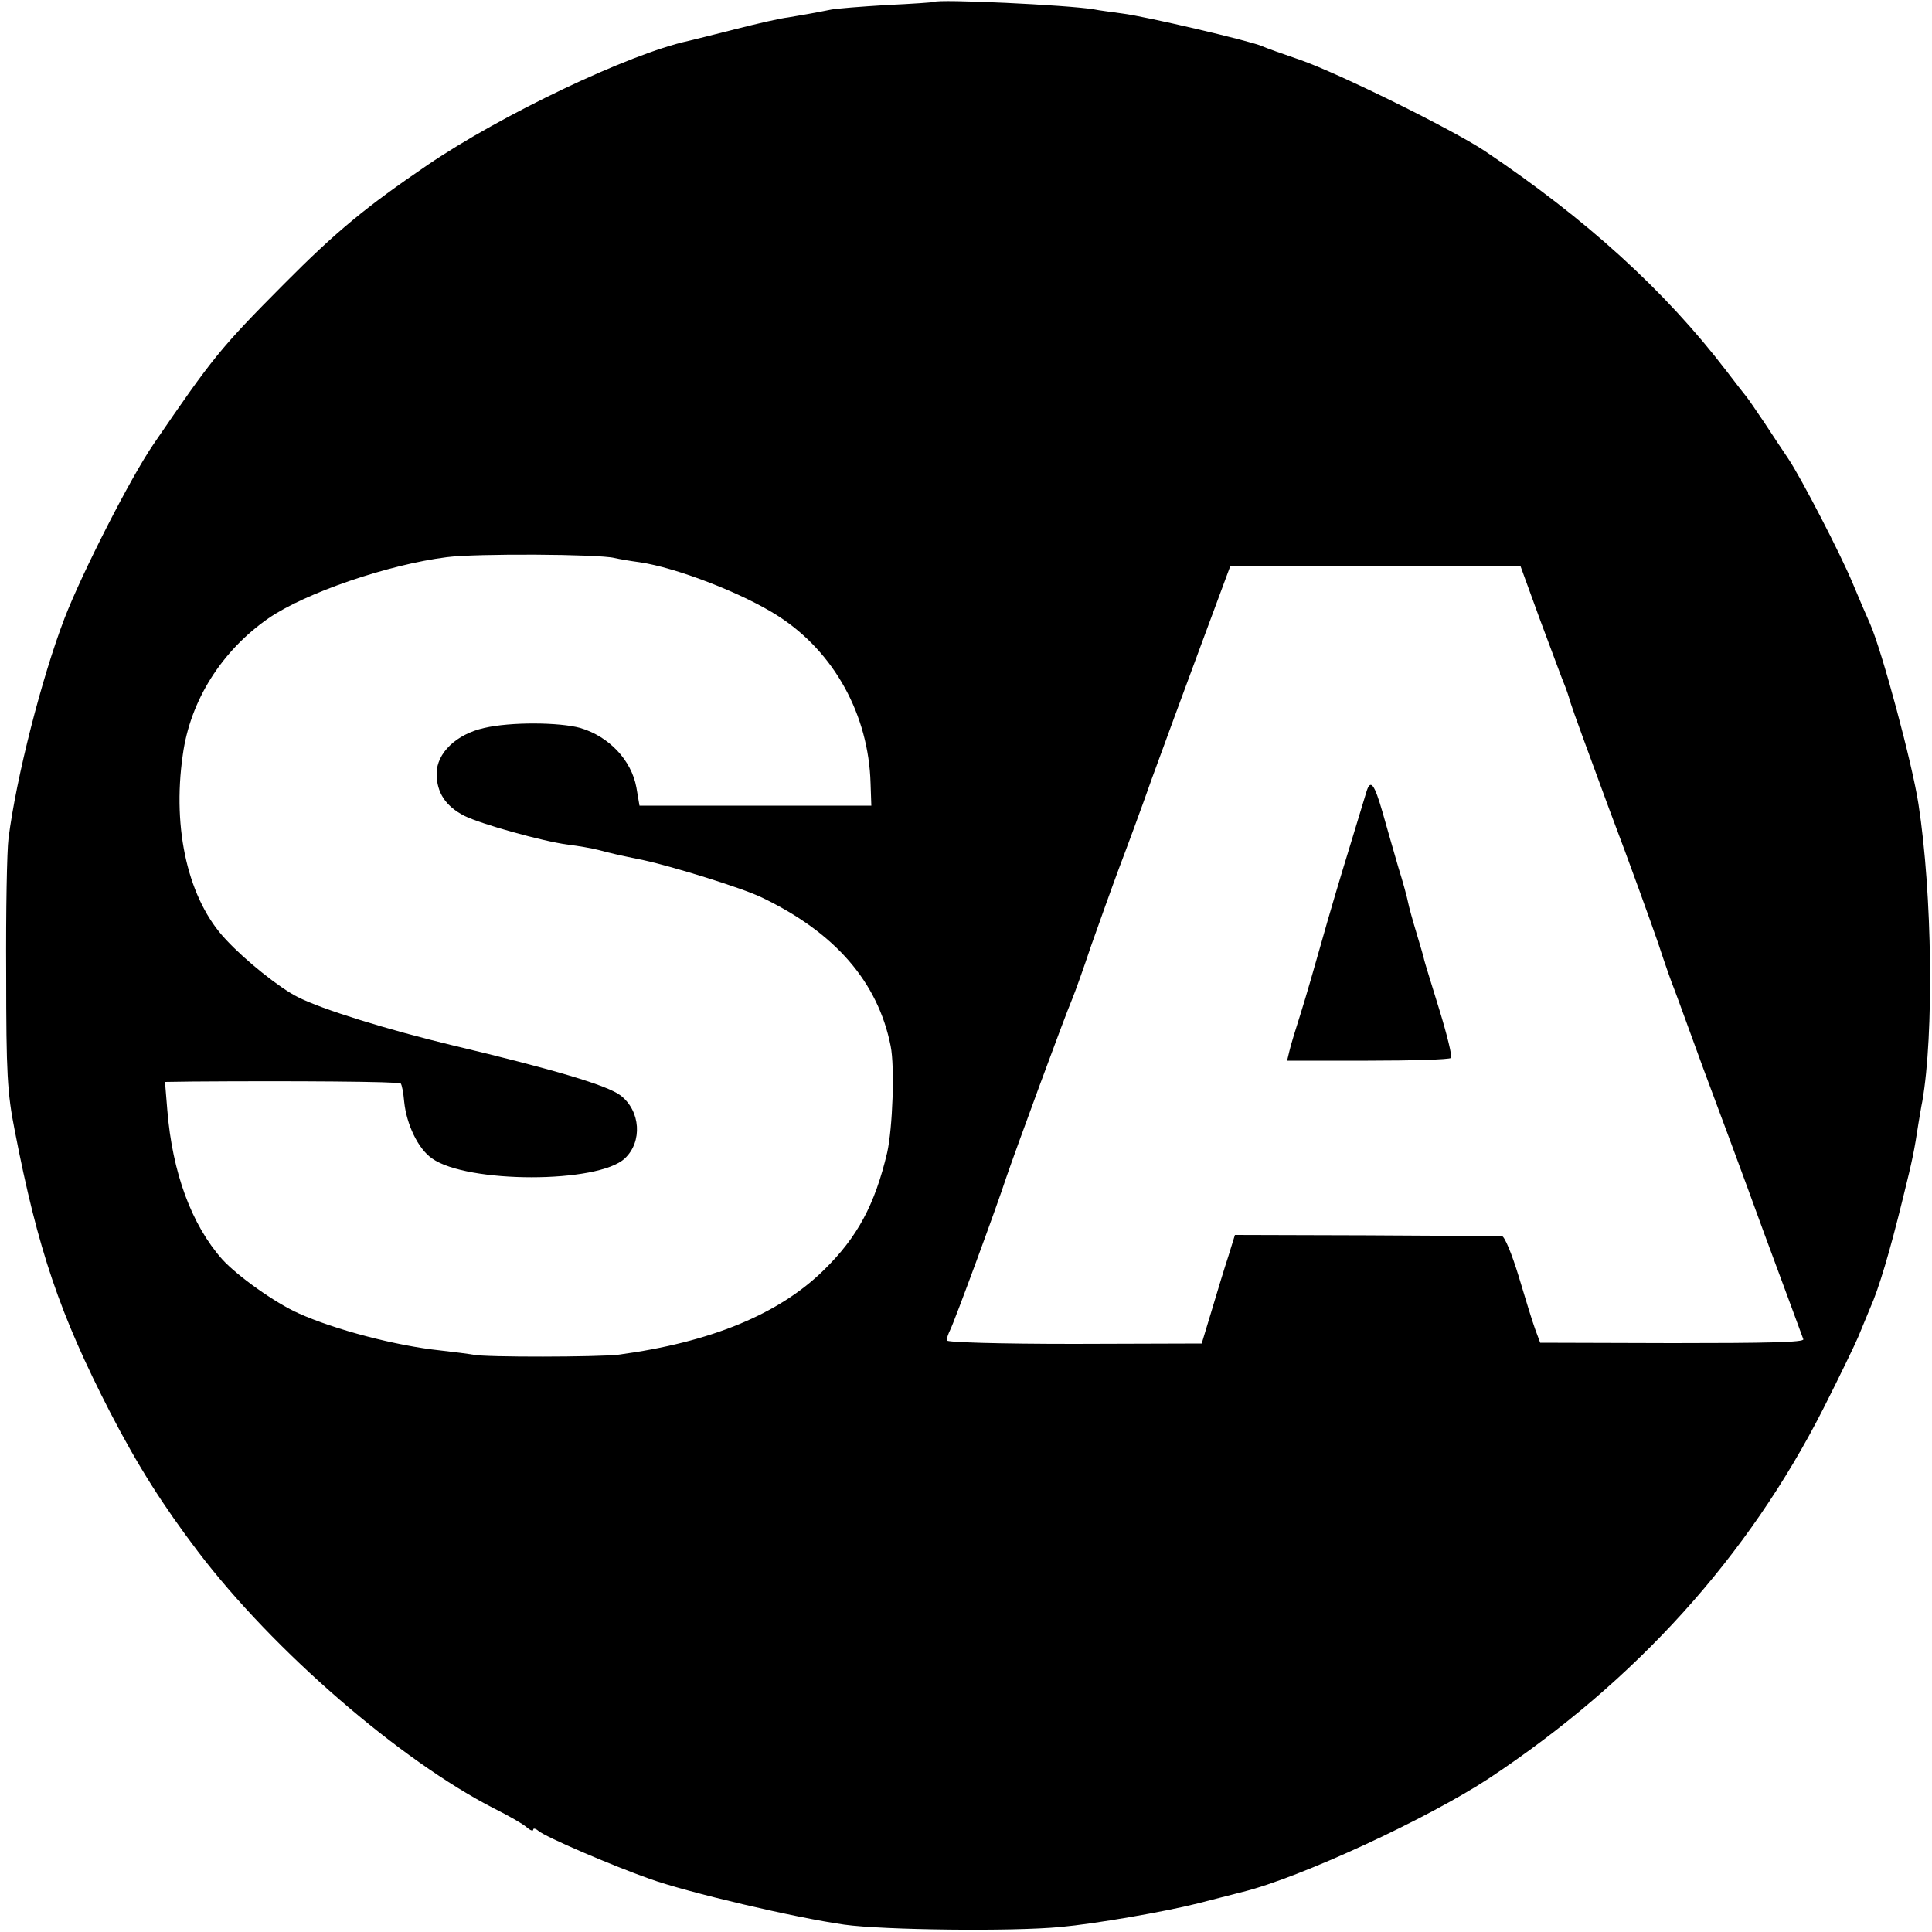
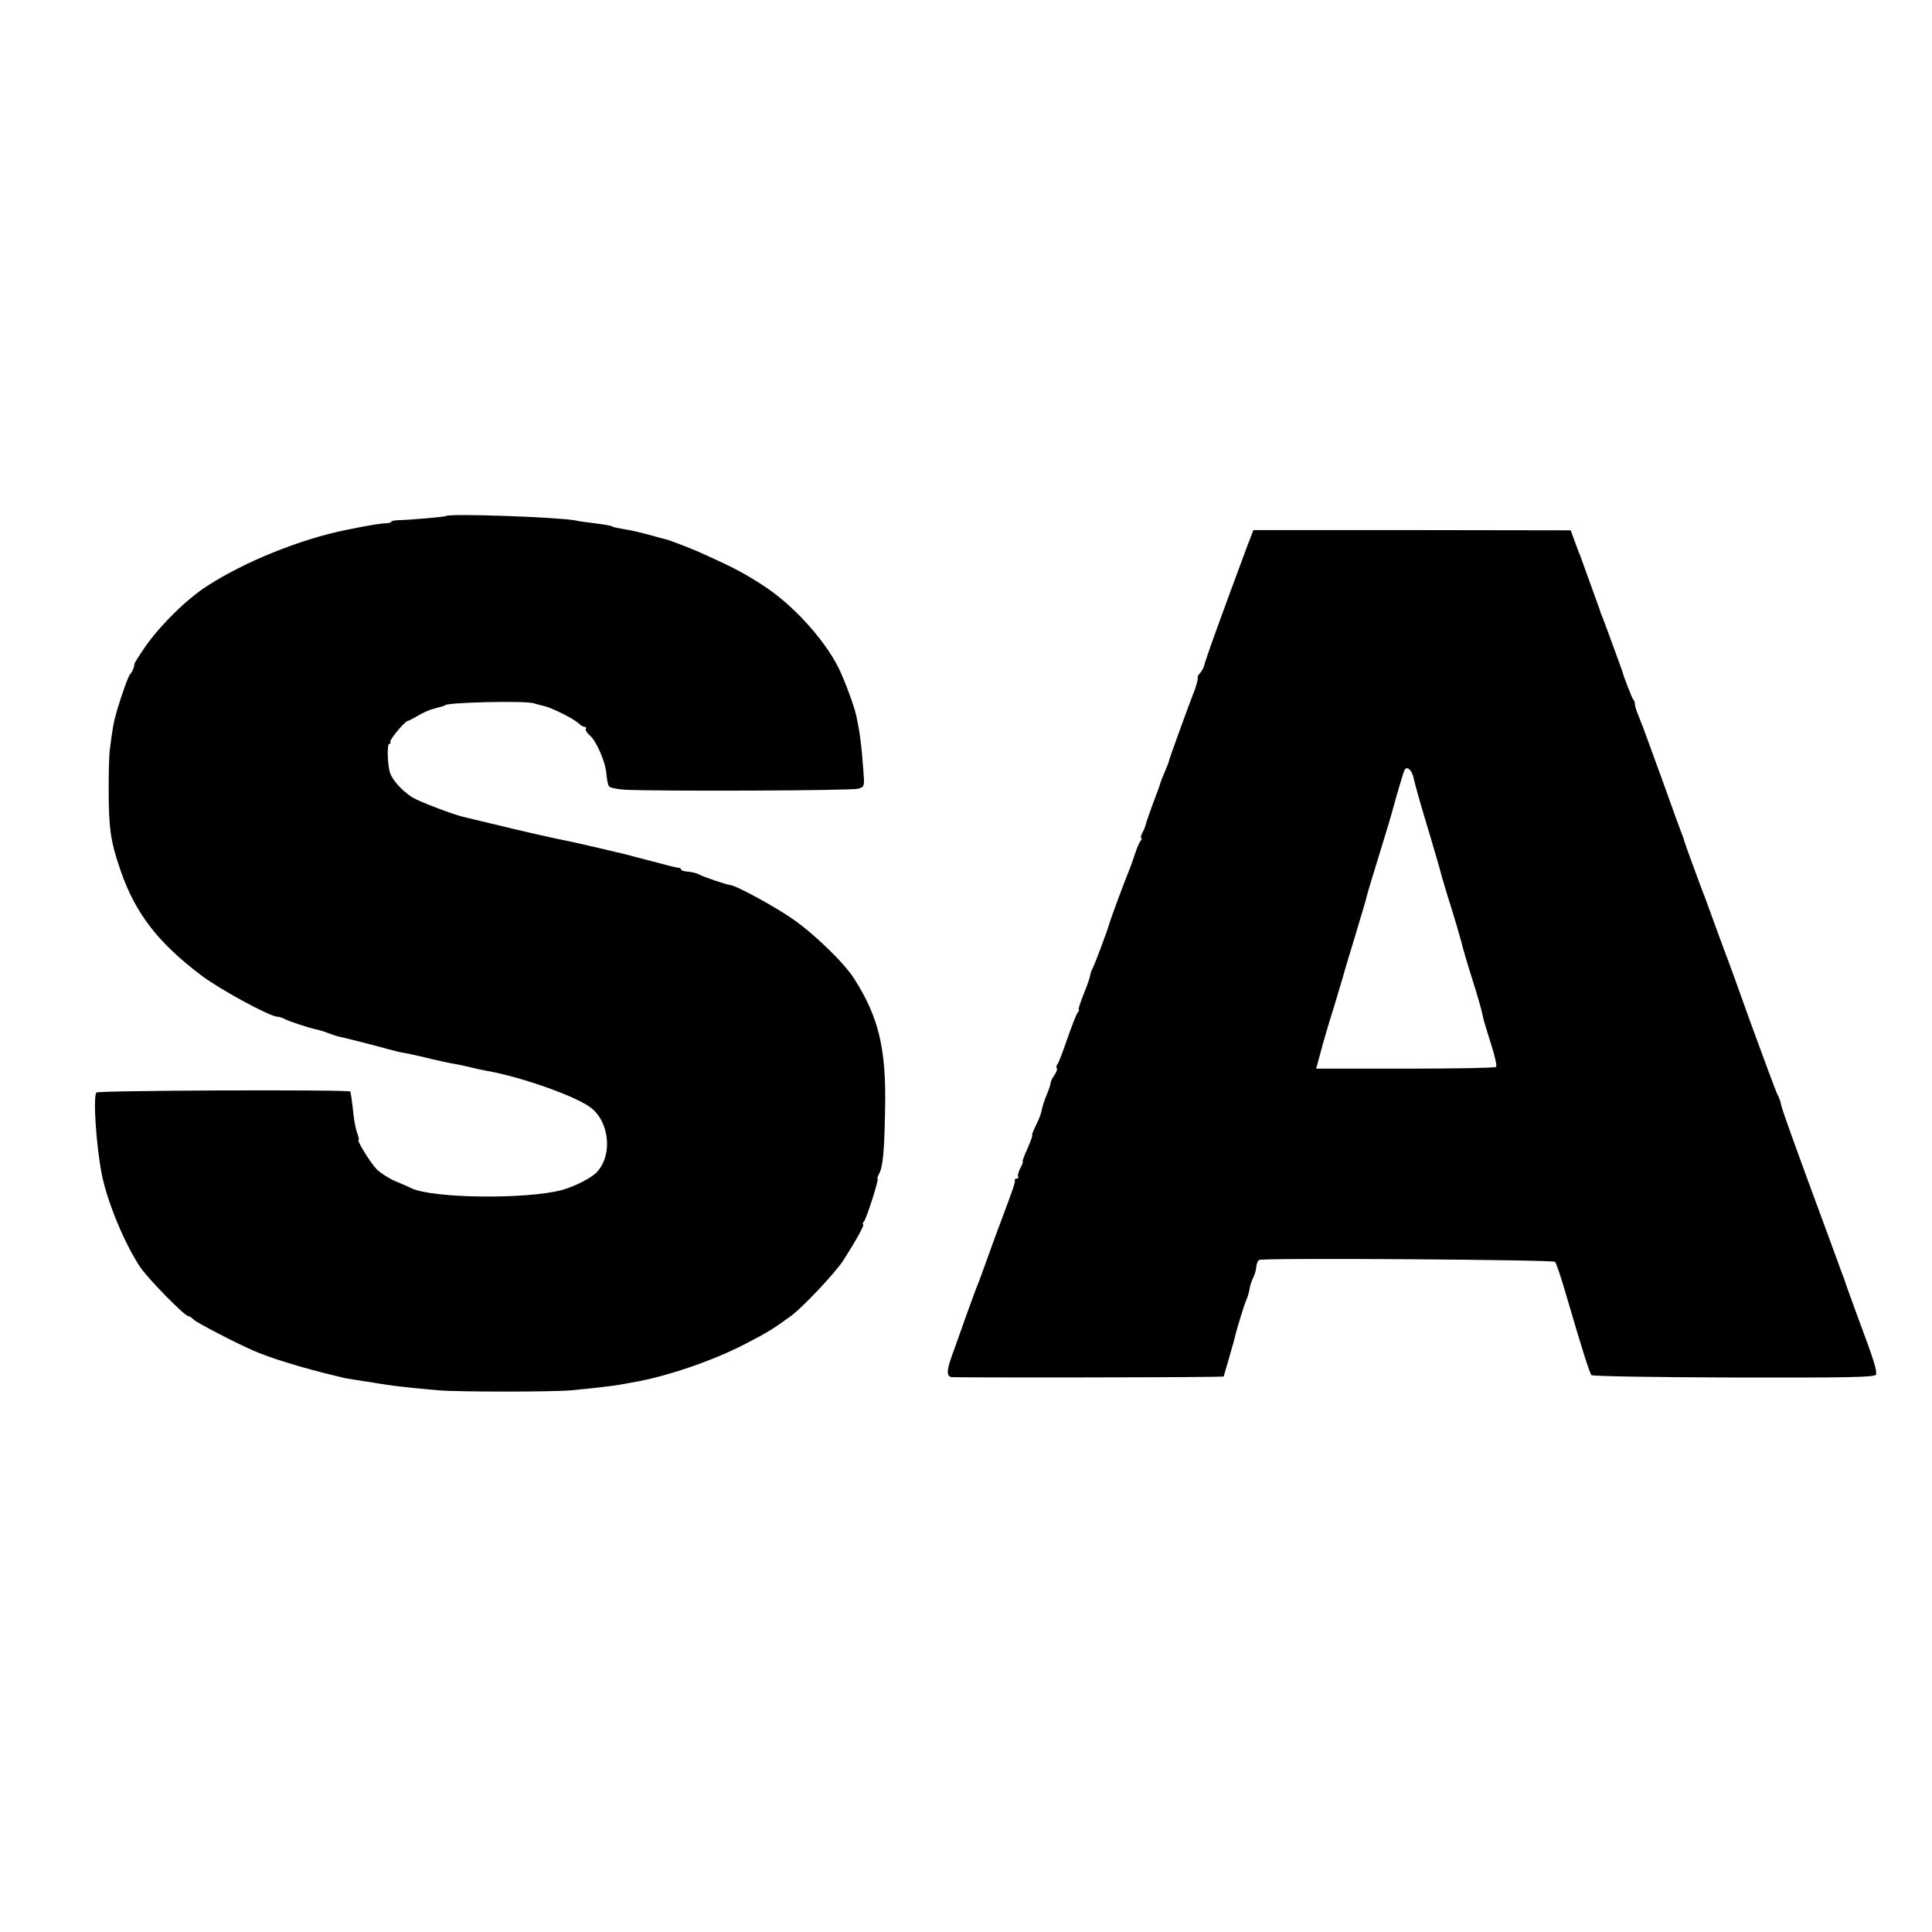
- <svg xmlns="http://www.w3.org/2000/svg" version="1.0" width="500pt" height="500pt" viewBox="0 0 500 500" preserveAspectRatio="xMidYMid meet">
-   <g transform="translate(0,500) scale(0.1,-0.1)" fill="#000000" stroke="none">
-     <path d="M2417 4995 c-1 -1 -56 -5 -122 -8 -66 -4 -131 -9 -145 -12 -45 -9 -74 -14 -110 -20 -19 -2 -80 -16 -135 -30 -55 -14 -111 -28 -124 -31 -152 -33 -484 -191 -676 -322 -157 -107 -234 -170 -370 -307 -165 -166 -185 -191 -338 -415 -59 -86 -184 -331 -230 -450 -59 -154 -125 -412 -145 -570 -4 -30 -7 -188 -6 -350 0 -259 3 -309 22 -405 60 -310 117 -477 247 -730 72 -139 136 -240 227 -360 196 -258 525 -542 768 -666 36 -18 73 -39 83 -48 9 -8 17 -11 17 -6 0 4 6 3 13 -3 18 -16 191 -90 287 -124 100 -36 378 -101 505 -119 100 -14 436 -18 560 -6 88 8 268 39 355 61 30 8 83 21 117 30 149 37 479 190 637 294 380 252 670 573 865 957 42 83 82 166 90 185 8 19 22 53 31 75 22 49 51 146 85 285 25 101 29 121 40 193 3 17 7 43 10 57 30 172 26 536 -10 769 -16 105 -94 395 -125 466 -10 22 -30 69 -45 105 -32 77 -134 274 -167 323 -13 19 -40 60 -61 92 -21 31 -42 62 -47 68 -6 7 -29 37 -52 67 -160 209 -363 393 -625 569 -86 57 -380 202 -478 236 -44 15 -89 31 -100 36 -29 13 -302 77 -360 84 -28 4 -61 8 -75 11 -66 11 -402 27 -413 19z m-827 -1439 c13 -3 42 -8 65 -11 96 -14 269 -81 360 -140 144 -93 233 -255 238 -432 l2 -58 -300 0 -300 0 -8 47 c-13 71 -71 132 -145 154 -54 15 -181 16 -249 0 -72 -16 -123 -65 -123 -118 0 -49 23 -84 71 -109 44 -22 202 -66 269 -75 25 -3 61 -9 80 -14 34 -9 51 -13 115 -26 78 -17 255 -72 305 -96 191 -91 302 -219 335 -385 11 -55 5 -213 -9 -276 -32 -135 -77 -219 -164 -304 -116 -114 -293 -187 -532 -219 -50 -6 -344 -7 -375 0 -11 2 -49 7 -85 11 -115 12 -274 54 -367 96 -61 27 -159 97 -198 140 -79 89 -129 224 -142 386 l-6 73 69 1 c264 2 537 0 541 -5 3 -3 7 -24 9 -47 6 -59 36 -122 72 -147 91 -65 430 -65 499 0 46 43 41 123 -11 163 -34 26 -171 67 -436 130 -166 40 -338 93 -400 125 -46 23 -135 94 -185 148 -97 102 -140 284 -112 478 19 141 101 270 222 354 96 66 310 139 461 158 75 10 394 8 434 -2z m2396 -161 c29 -77 56 -151 62 -165 6 -14 13 -36 17 -50 4 -14 49 -137 100 -275 52 -137 108 -293 126 -345 17 -52 36 -106 42 -120 5 -14 11 -29 13 -35 2 -5 30 -82 62 -170 33 -88 104 -279 157 -425 54 -146 100 -270 102 -276 3 -8 -96 -10 -339 -10 l-342 1 -13 35 c-7 19 -26 81 -43 138 -17 56 -36 102 -43 103 -7 0 -165 1 -351 2 l-340 1 -17 -55 c-10 -30 -29 -93 -43 -140 l-26 -86 -330 -1 c-193 0 -330 4 -330 9 0 5 4 17 9 27 10 19 121 320 146 397 20 59 151 416 170 460 7 17 29 78 49 138 21 59 53 149 72 200 19 50 58 155 85 232 28 77 85 232 127 345 l76 205 375 0 376 0 51 -140z" />
-     <path d="M3537 2953 c-3 -10 -23 -76 -45 -148 -22 -71 -54 -179 -71 -240 -17 -60 -41 -144 -54 -185 -13 -41 -27 -86 -30 -100 l-6 -25 209 0 c114 0 211 3 215 7 4 3 -10 60 -30 125 -20 65 -38 123 -39 128 -1 6 -10 37 -20 70 -10 33 -20 69 -22 80 -2 11 -13 52 -25 90 -11 39 -30 103 -41 143 -21 73 -31 86 -41 55z" />
+ <svg xmlns="http://www.w3.org/2000/svg" version="1.0" width="800pt" height="800pt" viewBox="0 0 800 800" preserveAspectRatio="xMidYMid meet">
+   <g transform="translate(0,800) scale(0.1,-0.1)" fill="#000000" stroke="none">
+     <path d="M1846 5863 c-3 -3 -148 -16 -198 -17 -16 -1 -28 -3 -28 -6 0 -4 -10 -6 -22 -7 -21 0 -54 -6 -118 -18 -14 -3 -34 -7 -45 -9 -190 -38 -423 -132 -578 -233 -83 -53 -195 -163 -257 -253 -25 -36 -44 -67 -44 -70 2 -8 -9 -34 -16 -40 -7 -6 -33 -76 -55 -150 -15 -51 -19 -75 -31 -170 -2 -19 -4 -87 -4 -150 0 -170 7 -221 48 -341 61 -179 155 -302 337 -439 79 -59 283 -170 314 -170 6 0 19 -4 29 -9 18 -10 105 -39 138 -45 10 -2 33 -10 49 -16 17 -7 39 -13 50 -15 11 -2 65 -16 120 -30 55 -15 105 -28 110 -29 6 -2 28 -6 50 -10 22 -5 65 -14 95 -22 30 -7 71 -16 90 -19 19 -3 51 -10 70 -15 19 -5 49 -11 65 -14 139 -24 363 -103 428 -150 80 -58 95 -196 30 -268 -22 -25 -95 -62 -148 -76 -149 -39 -530 -34 -620 7 -11 6 -42 19 -68 30 -26 11 -60 33 -76 48 -26 26 -86 123 -76 123 2 0 0 12 -5 26 -6 14 -13 49 -16 77 -6 55 -11 89 -13 97 -2 9 -1046 5 -1052 -4 -14 -18 -1 -218 22 -336 22 -115 96 -293 161 -389 34 -49 183 -201 198 -201 5 0 15 -7 23 -15 14 -13 165 -92 247 -128 65 -29 208 -73 335 -103 17 -4 35 -8 40 -10 10 -2 85 -14 120 -19 11 -2 34 -6 50 -8 34 -6 119 -15 220 -24 86 -7 468 -7 550 0 84 8 165 17 200 23 17 3 39 7 50 9 143 24 336 90 471 160 91 47 117 63 188 115 48 34 185 180 218 231 51 80 90 149 82 149 -3 0 -2 6 4 13 11 14 63 177 56 177 -3 0 0 9 6 19 16 30 22 92 25 271 5 247 -26 378 -129 539 -43 67 -171 190 -260 250 -76 52 -230 135 -251 136 -12 0 -116 35 -130 44 -11 6 -28 10 -57 13 -10 1 -18 5 -18 8 0 4 -6 7 -12 7 -7 0 -58 13 -113 28 -55 14 -107 28 -115 30 -8 2 -54 12 -102 24 -48 11 -98 22 -110 25 -49 9 -218 47 -318 72 -58 14 -114 27 -125 30 -41 8 -188 64 -219 83 -41 27 -81 70 -91 101 -11 35 -13 120 -3 120 5 0 7 3 4 8 -4 8 61 87 73 87 3 0 22 10 41 21 19 12 49 25 65 29 44 12 45 12 48 15 15 12 329 19 367 8 8 -3 29 -8 45 -12 35 -9 124 -54 143 -73 7 -7 18 -13 23 -13 6 0 8 -4 5 -8 -3 -5 4 -16 15 -26 29 -24 67 -113 70 -161 2 -22 6 -45 11 -51 4 -6 34 -12 65 -14 134 -7 940 -4 966 4 27 8 27 9 22 75 -8 108 -14 155 -29 226 -8 39 -49 150 -74 200 -61 121 -191 263 -314 342 -81 52 -119 72 -243 128 -40 19 -136 56 -155 61 -8 2 -40 10 -70 19 -30 8 -71 18 -90 21 -47 8 -65 12 -65 14 0 3 -38 9 -86 15 -25 3 -55 7 -66 10 -77 14 -525 30 -537 18z" />
+     <path d="M5165 5740 c-58 -156 -79 -213 -127 -345 -28 -77 -51 -145 -52 -151 -1 -7 -8 -20 -16 -30 -8 -9 -13 -18 -11 -18 4 -1 -6 -41 -19 -71 -15 -38 -100 -271 -100 -277 0 -3 -8 -23 -17 -44 -9 -22 -18 -43 -19 -49 -1 -5 -14 -41 -29 -80 -14 -38 -28 -78 -30 -87 -2 -9 -9 -26 -15 -37 -6 -12 -8 -21 -4 -21 3 0 2 -6 -3 -12 -6 -7 -16 -31 -23 -53 -7 -22 -18 -53 -25 -70 -18 -43 -75 -197 -80 -215 -6 -24 -65 -183 -73 -194 -3 -6 -7 -17 -8 -26 -1 -8 -13 -43 -27 -77 -14 -35 -23 -63 -20 -63 3 0 1 -6 -4 -12 -6 -7 -25 -56 -43 -108 -18 -52 -36 -100 -41 -106 -5 -6 -6 -14 -3 -17 3 -3 -1 -16 -10 -29 -9 -12 -16 -28 -16 -34 0 -6 -8 -29 -17 -50 -9 -22 -18 -50 -20 -63 -2 -13 -13 -41 -24 -62 -11 -22 -17 -39 -15 -39 3 0 -6 -25 -19 -55 -14 -30 -23 -55 -20 -55 2 0 -2 -12 -10 -27 -8 -15 -12 -30 -9 -35 3 -4 0 -8 -5 -8 -6 0 -10 -3 -9 -7 3 -8 -5 -30 -62 -183 -16 -41 -40 -109 -55 -150 -15 -41 -30 -84 -35 -95 -5 -11 -27 -72 -50 -135 -22 -63 -48 -135 -57 -160 -23 -63 -24 -87 -5 -92 14 -3 911 -2 1088 1 l41 1 24 83 c13 45 24 84 24 87 3 16 37 128 45 145 5 11 12 32 14 47 2 14 9 35 15 47 6 11 12 31 13 45 1 14 7 27 13 29 25 9 1215 1 1224 -8 5 -5 25 -64 44 -130 70 -239 99 -330 107 -339 5 -5 270 -9 591 -10 472 -1 582 1 587 12 5 15 -7 56 -73 232 -25 69 -47 130 -49 135 -2 6 -6 19 -10 30 -5 11 -16 43 -26 70 -10 28 -30 82 -44 120 -128 346 -188 513 -191 531 -1 11 -8 29 -14 40 -6 10 -56 145 -112 299 -55 154 -104 289 -109 300 -4 11 -20 54 -35 95 -15 41 -33 91 -40 110 -22 56 -87 234 -90 245 -1 6 -5 17 -8 25 -4 8 -41 110 -82 225 -42 116 -79 217 -82 225 -4 8 -7 17 -8 20 -1 3 -7 18 -13 33 -7 16 -12 34 -12 41 0 7 -3 16 -7 19 -5 6 -39 92 -47 122 -2 6 -6 17 -9 25 -3 8 -17 47 -31 85 -14 39 -31 84 -37 100 -7 17 -13 32 -13 35 -2 5 -74 206 -83 230 -4 8 -14 35 -23 60 l-16 44 -657 1 -657 0 -25 -65z m687 -956 c11 -46 23 -90 68 -239 23 -77 43 -147 45 -155 2 -8 12 -44 23 -80 30 -94 65 -213 68 -230 2 -8 19 -67 39 -130 20 -63 38 -126 41 -140 3 -14 7 -29 8 -35 1 -5 15 -50 30 -98 16 -49 25 -91 21 -95 -3 -4 -173 -7 -376 -7 -203 0 -369 0 -369 0 0 0 9 32 19 70 10 39 35 124 56 190 20 66 38 127 40 135 2 8 22 76 45 150 22 74 42 142 45 151 5 23 17 64 65 219 23 74 43 142 45 150 13 51 47 165 51 172 10 16 28 2 36 -28z" />
  </g>
</svg>
